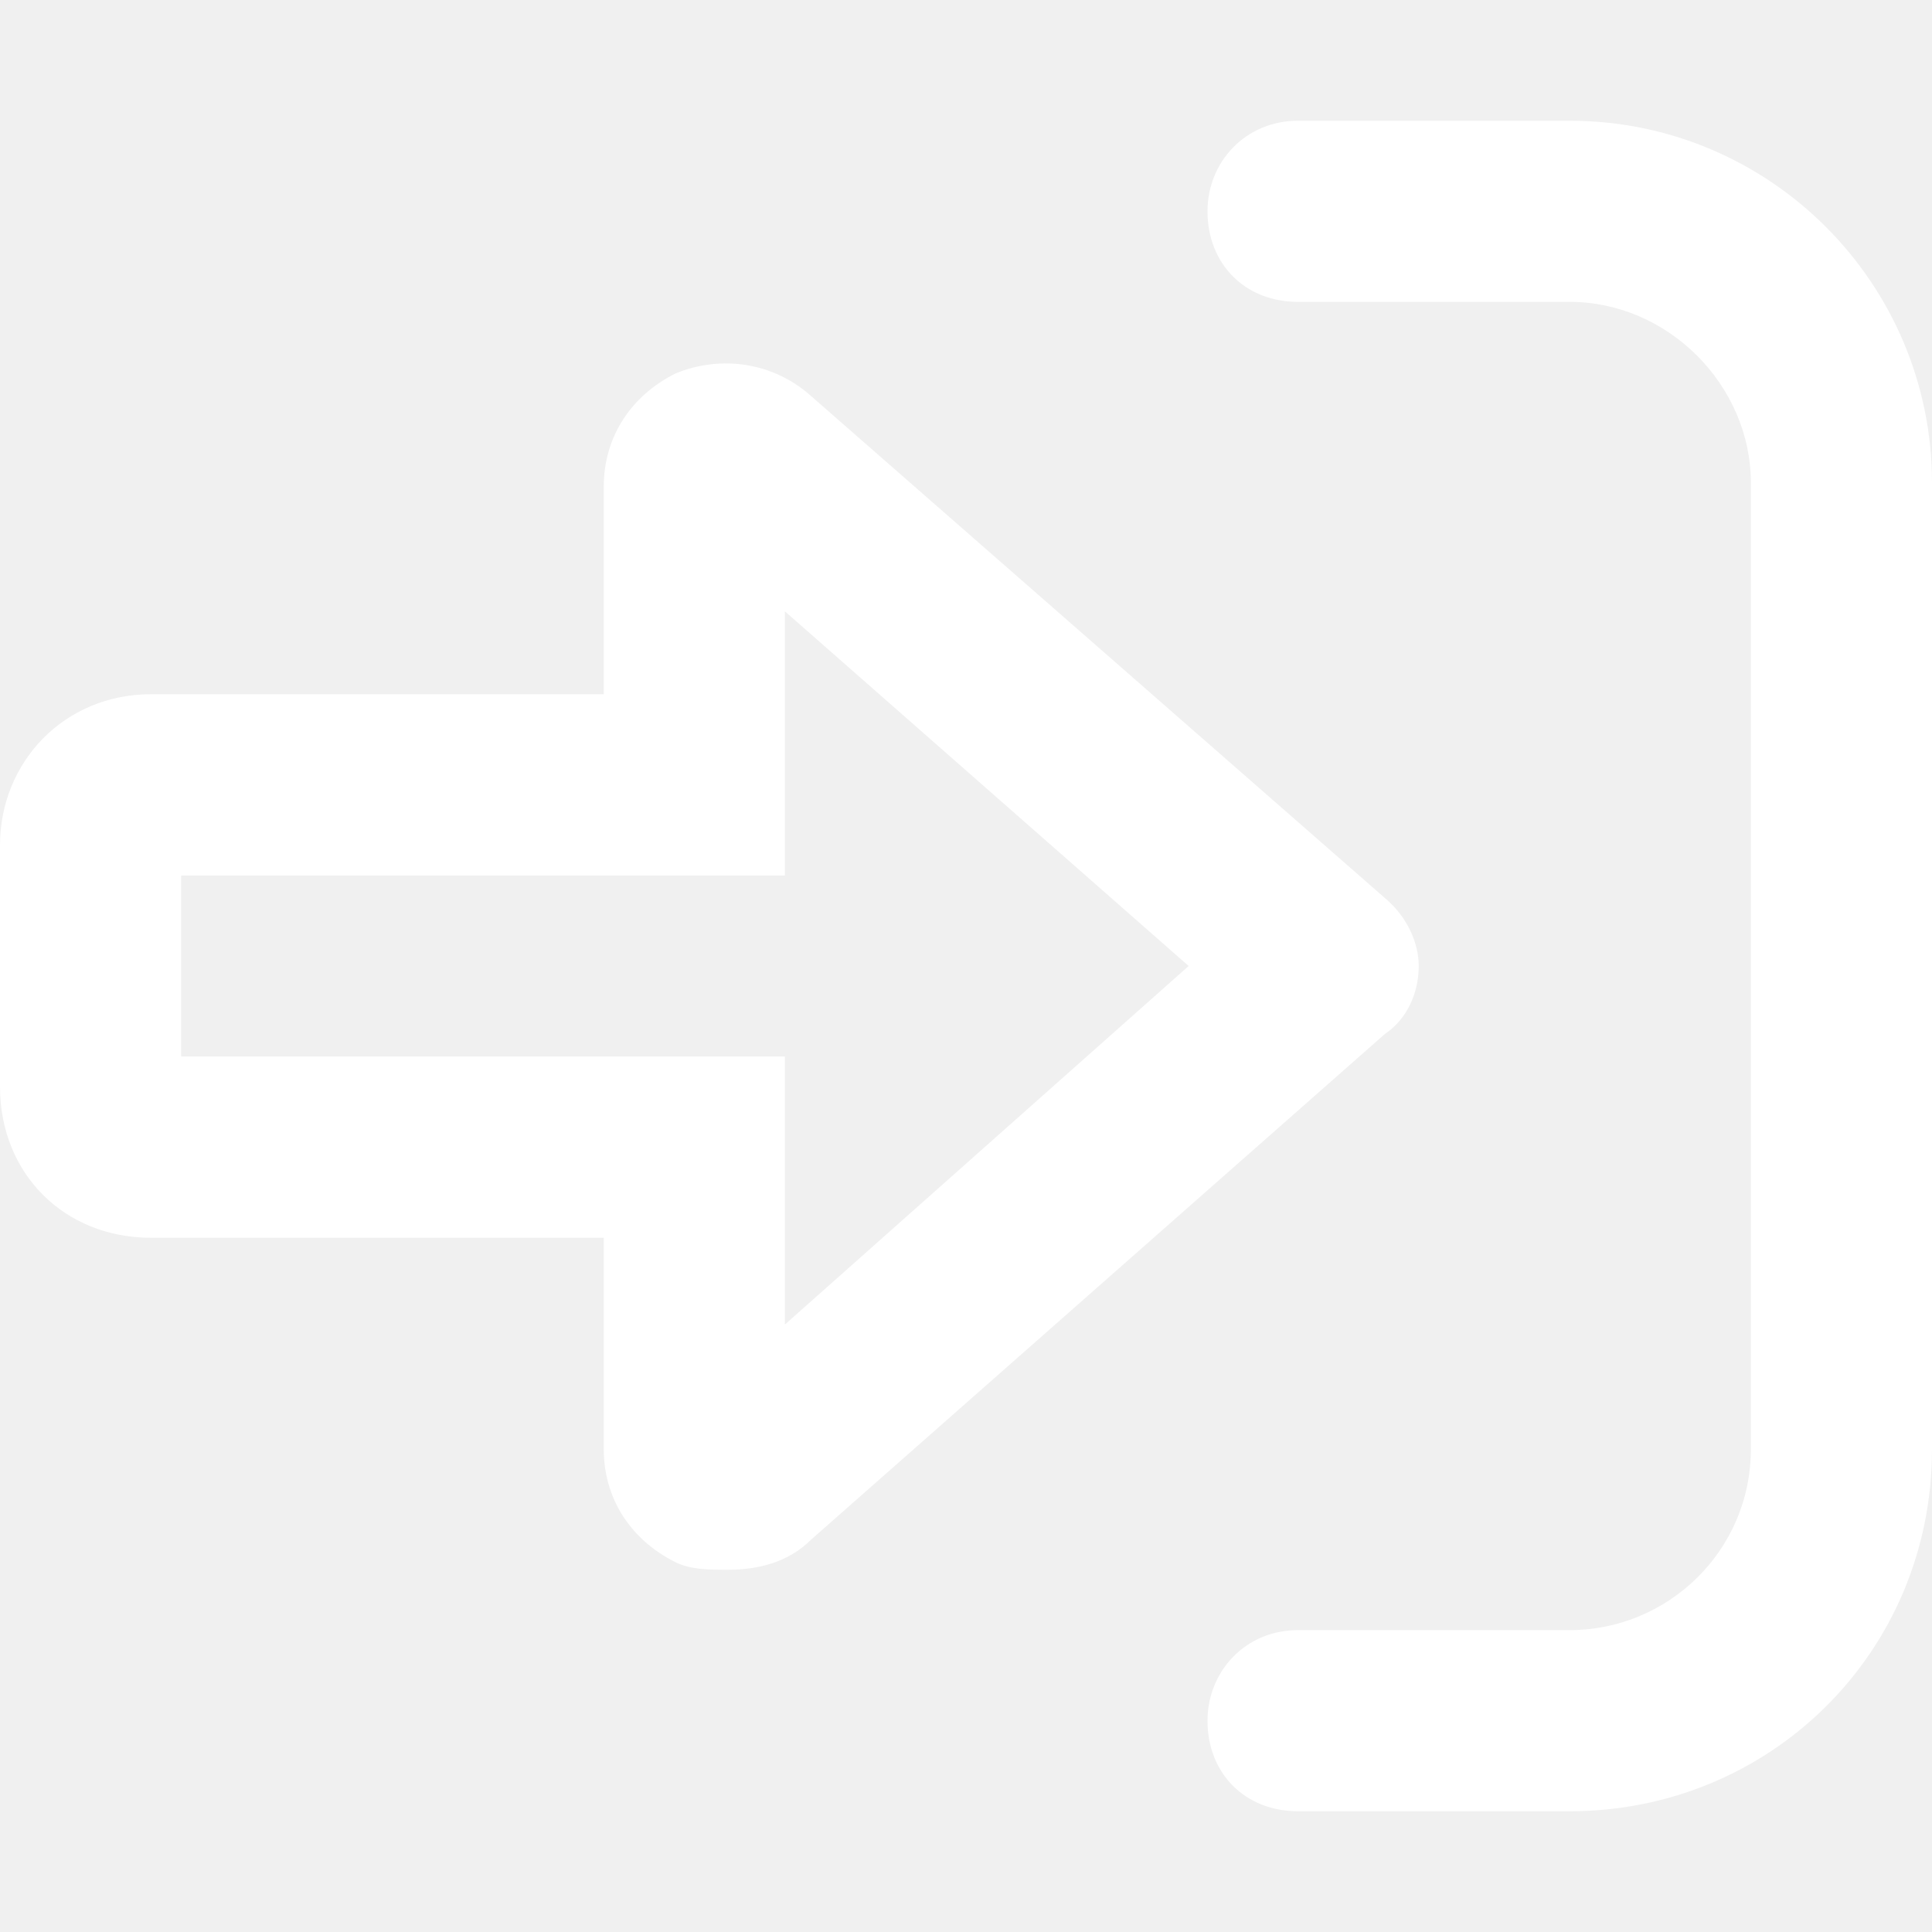
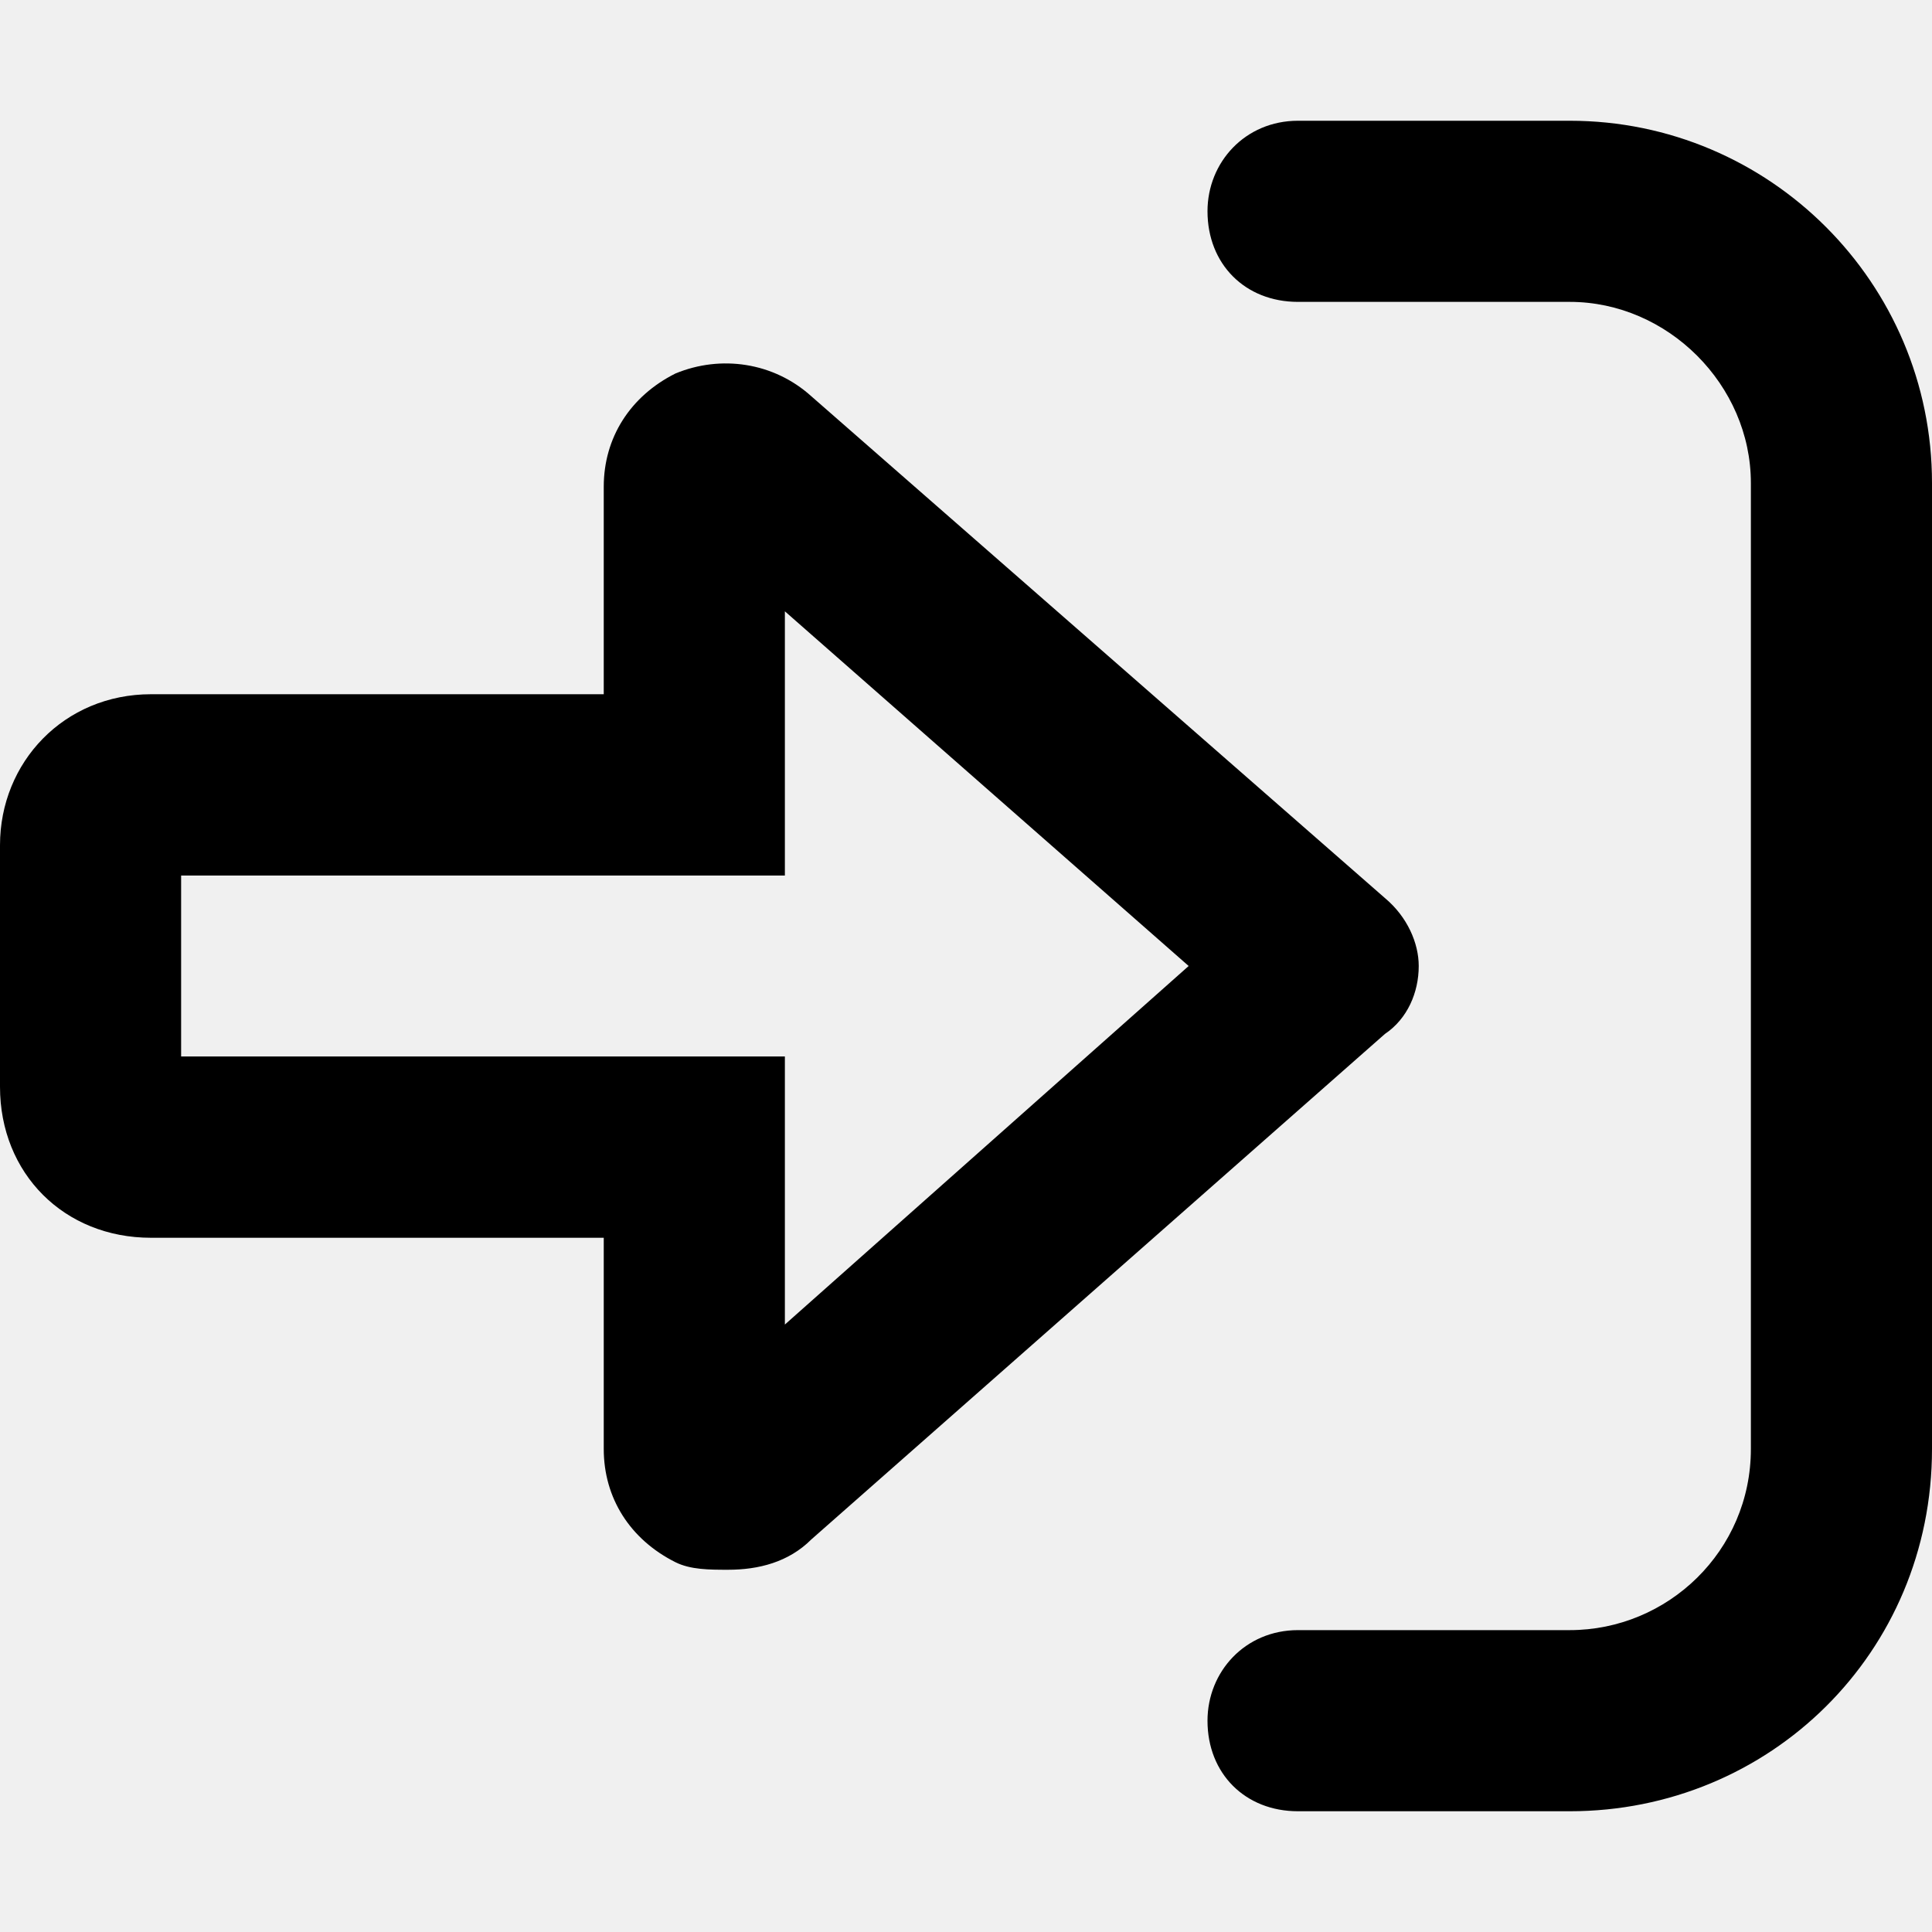
- <svg xmlns="http://www.w3.org/2000/svg" width="12" height="12" viewBox="0 0 12 12" fill="none">
-   <path d="M12 3V9C12 10.266 10.992 11.25 9.75 11.25H8.062C7.734 11.25 7.5 11.016 7.5 10.688C7.5 10.383 7.734 10.125 8.062 10.125H9.75C10.359 10.125 10.875 9.633 10.875 9V3C10.875 2.391 10.359 1.875 9.75 1.875H8.062C7.734 1.875 7.5 1.641 7.5 1.312C7.5 1.008 7.734 0.75 8.062 0.75H9.75C10.992 0.75 12 1.758 12 3ZM8.602 6.422L5.039 9.562C4.898 9.703 4.711 9.75 4.523 9.75C4.406 9.75 4.289 9.75 4.195 9.703C3.914 9.562 3.75 9.305 3.75 9V7.688H0.938C0.398 7.688 0 7.289 0 6.75V5.25C0 4.734 0.398 4.312 0.938 4.312H3.75V3.023C3.75 2.719 3.914 2.461 4.195 2.32C4.477 2.203 4.805 2.25 5.039 2.461L8.602 5.578C8.742 5.695 8.812 5.859 8.812 6C8.812 6.164 8.742 6.328 8.602 6.422ZM7.383 6L4.875 3.797V5.438H1.125V6.562H4.875V8.227L7.383 6Z" fill="white" />
+ <svg xmlns="http://www.w3.org/2000/svg" width="12" height="12" viewBox="0 0 12 12" fill="currentColor">
+   <path d="M12 3V9C12 10.266 10.992 11.25 9.75 11.25H8.062C7.734 11.25 7.5 11.016 7.5 10.688C7.5 10.383 7.734 10.125 8.062 10.125H9.75C10.359 10.125 10.875 9.633 10.875 9V3C10.875 2.391 10.359 1.875 9.75 1.875H8.062C7.734 1.875 7.5 1.641 7.5 1.312C7.5 1.008 7.734 0.75 8.062 0.75H9.75C10.992 0.75 12 1.758 12 3ZM8.602 6.422L5.039 9.562C4.898 9.703 4.711 9.75 4.523 9.75C4.406 9.75 4.289 9.75 4.195 9.703C3.914 9.562 3.75 9.305 3.75 9V7.688H0.938C0.398 7.688 0 7.289 0 6.75V5.25C0 4.734 0.398 4.312 0.938 4.312H3.75V3.023C3.75 2.719 3.914 2.461 4.195 2.32C4.477 2.203 4.805 2.25 5.039 2.461L8.602 5.578C8.742 5.695 8.812 5.859 8.812 6C8.812 6.164 8.742 6.328 8.602 6.422ZM7.383 6L4.875 3.797V5.438H1.125V6.562H4.875V8.227L7.383 6Z" fill="currentColor" />
</svg>
